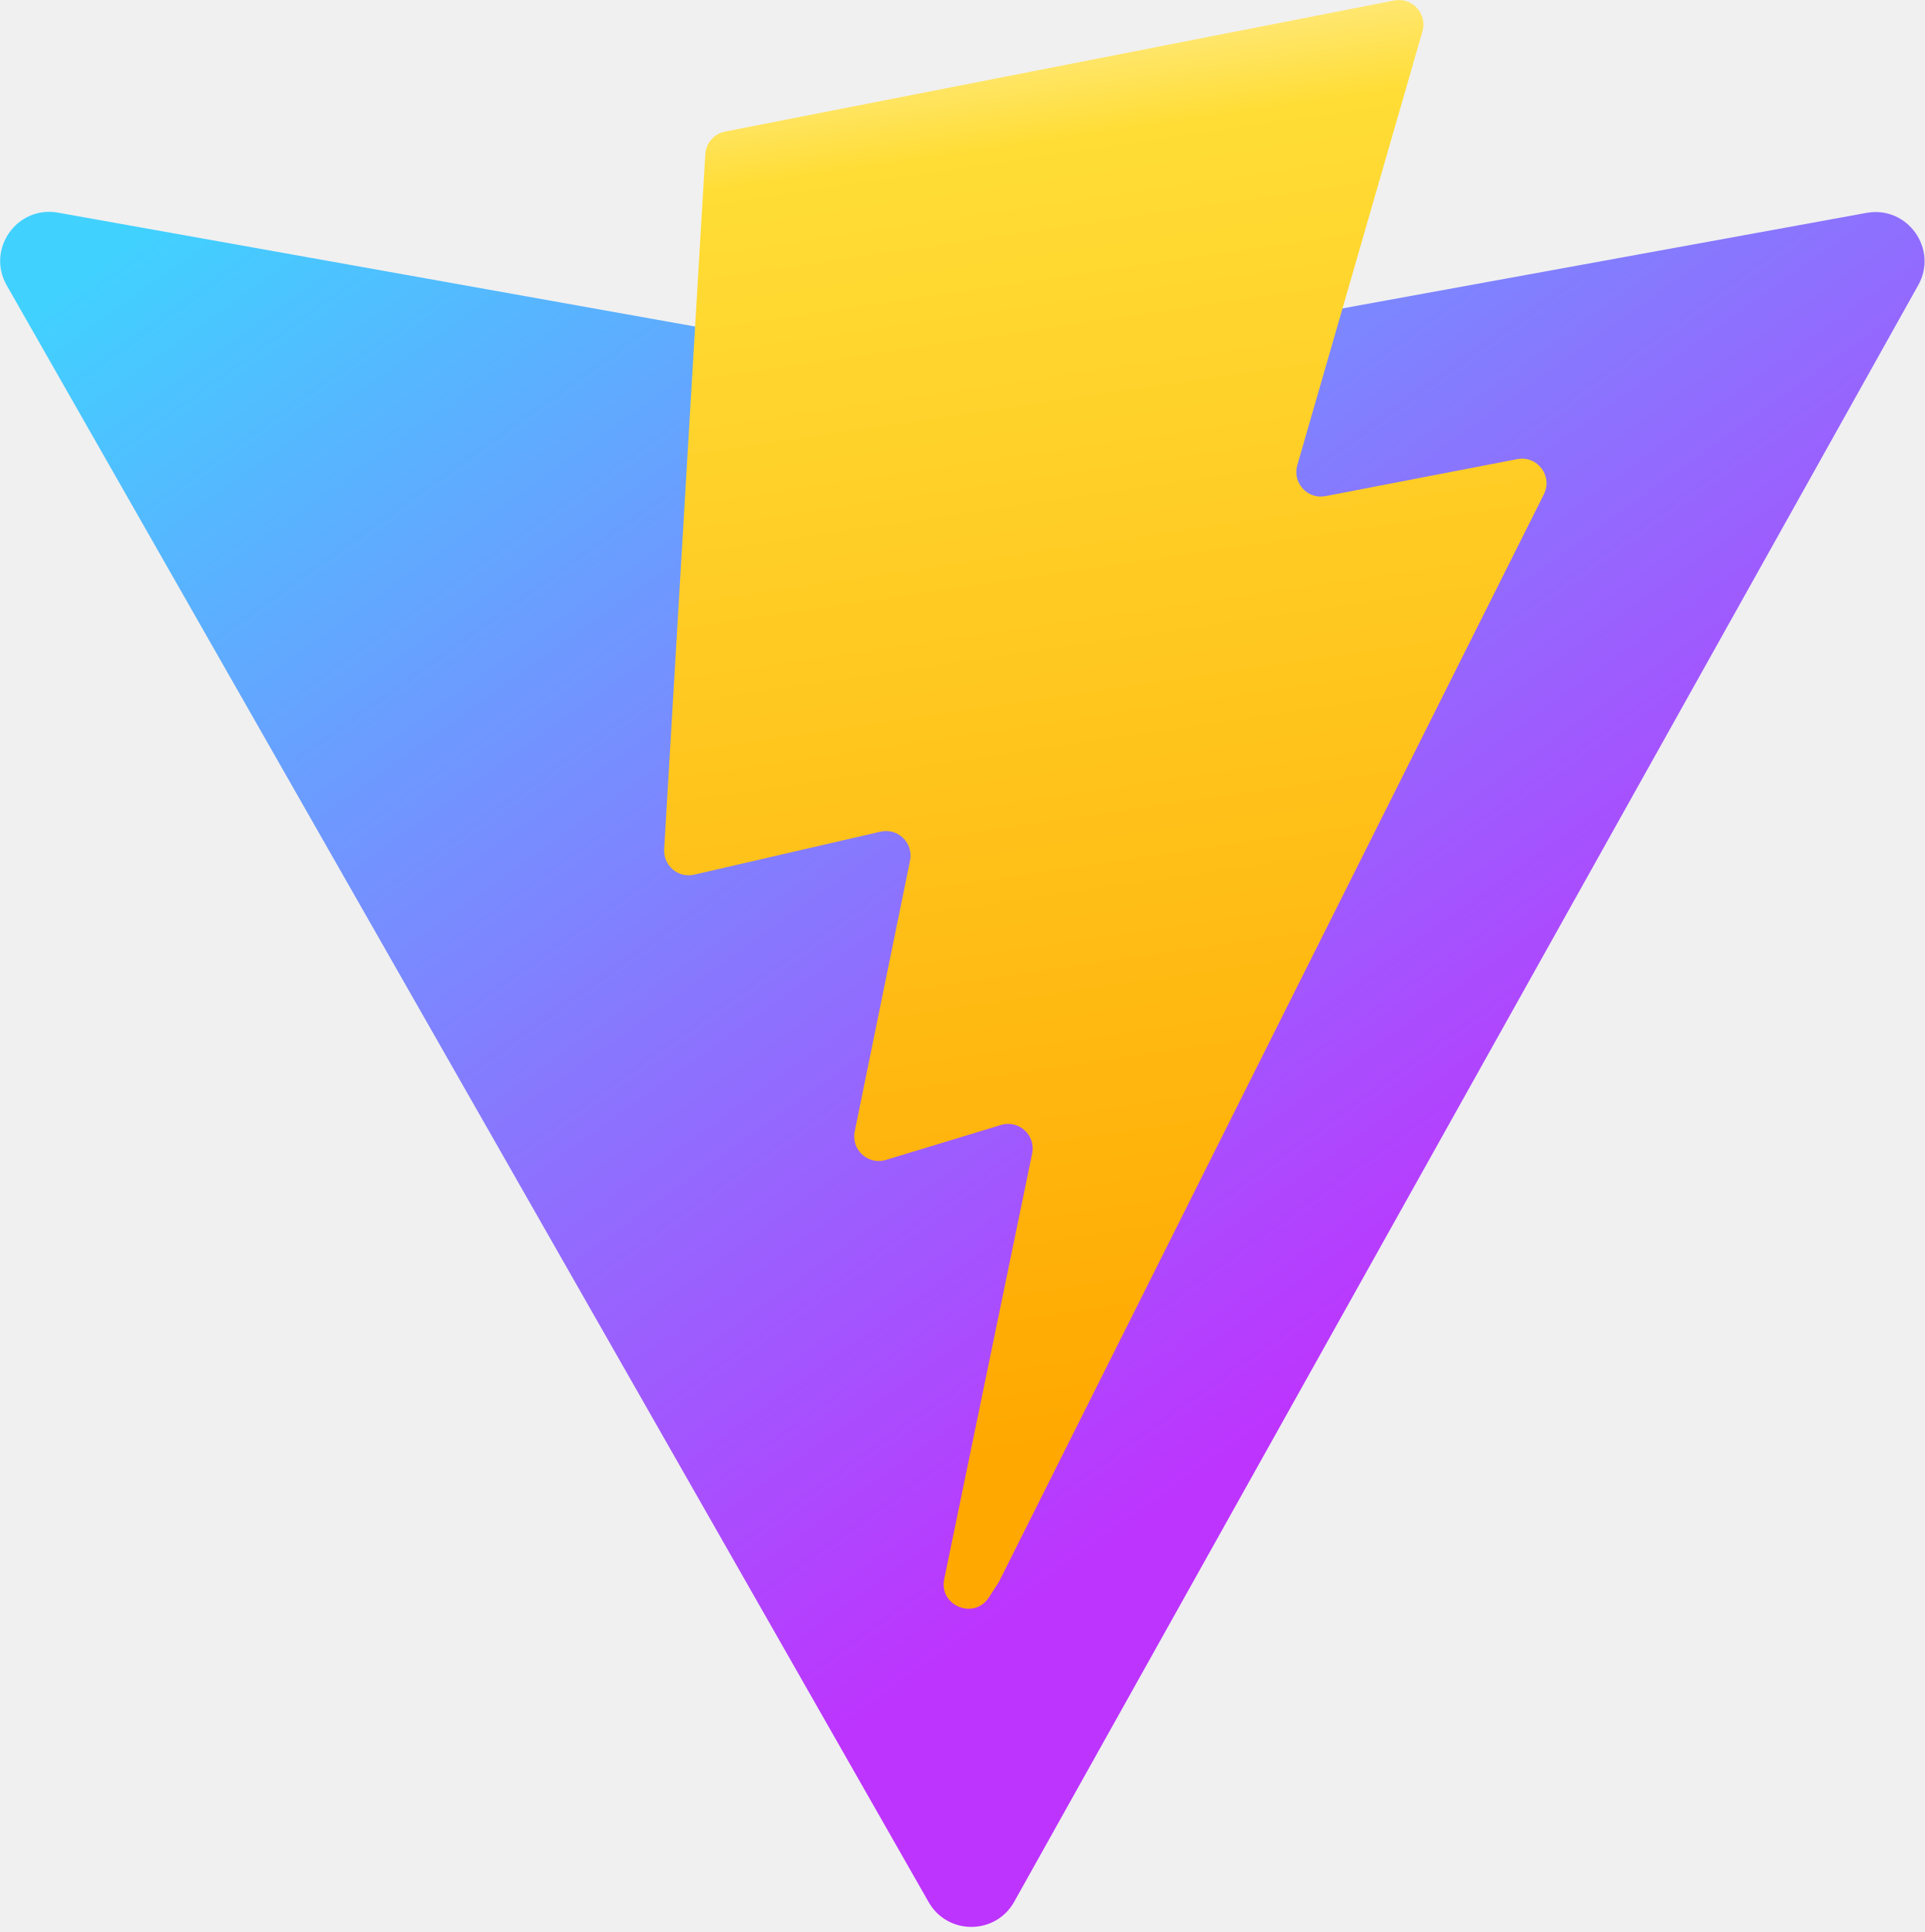
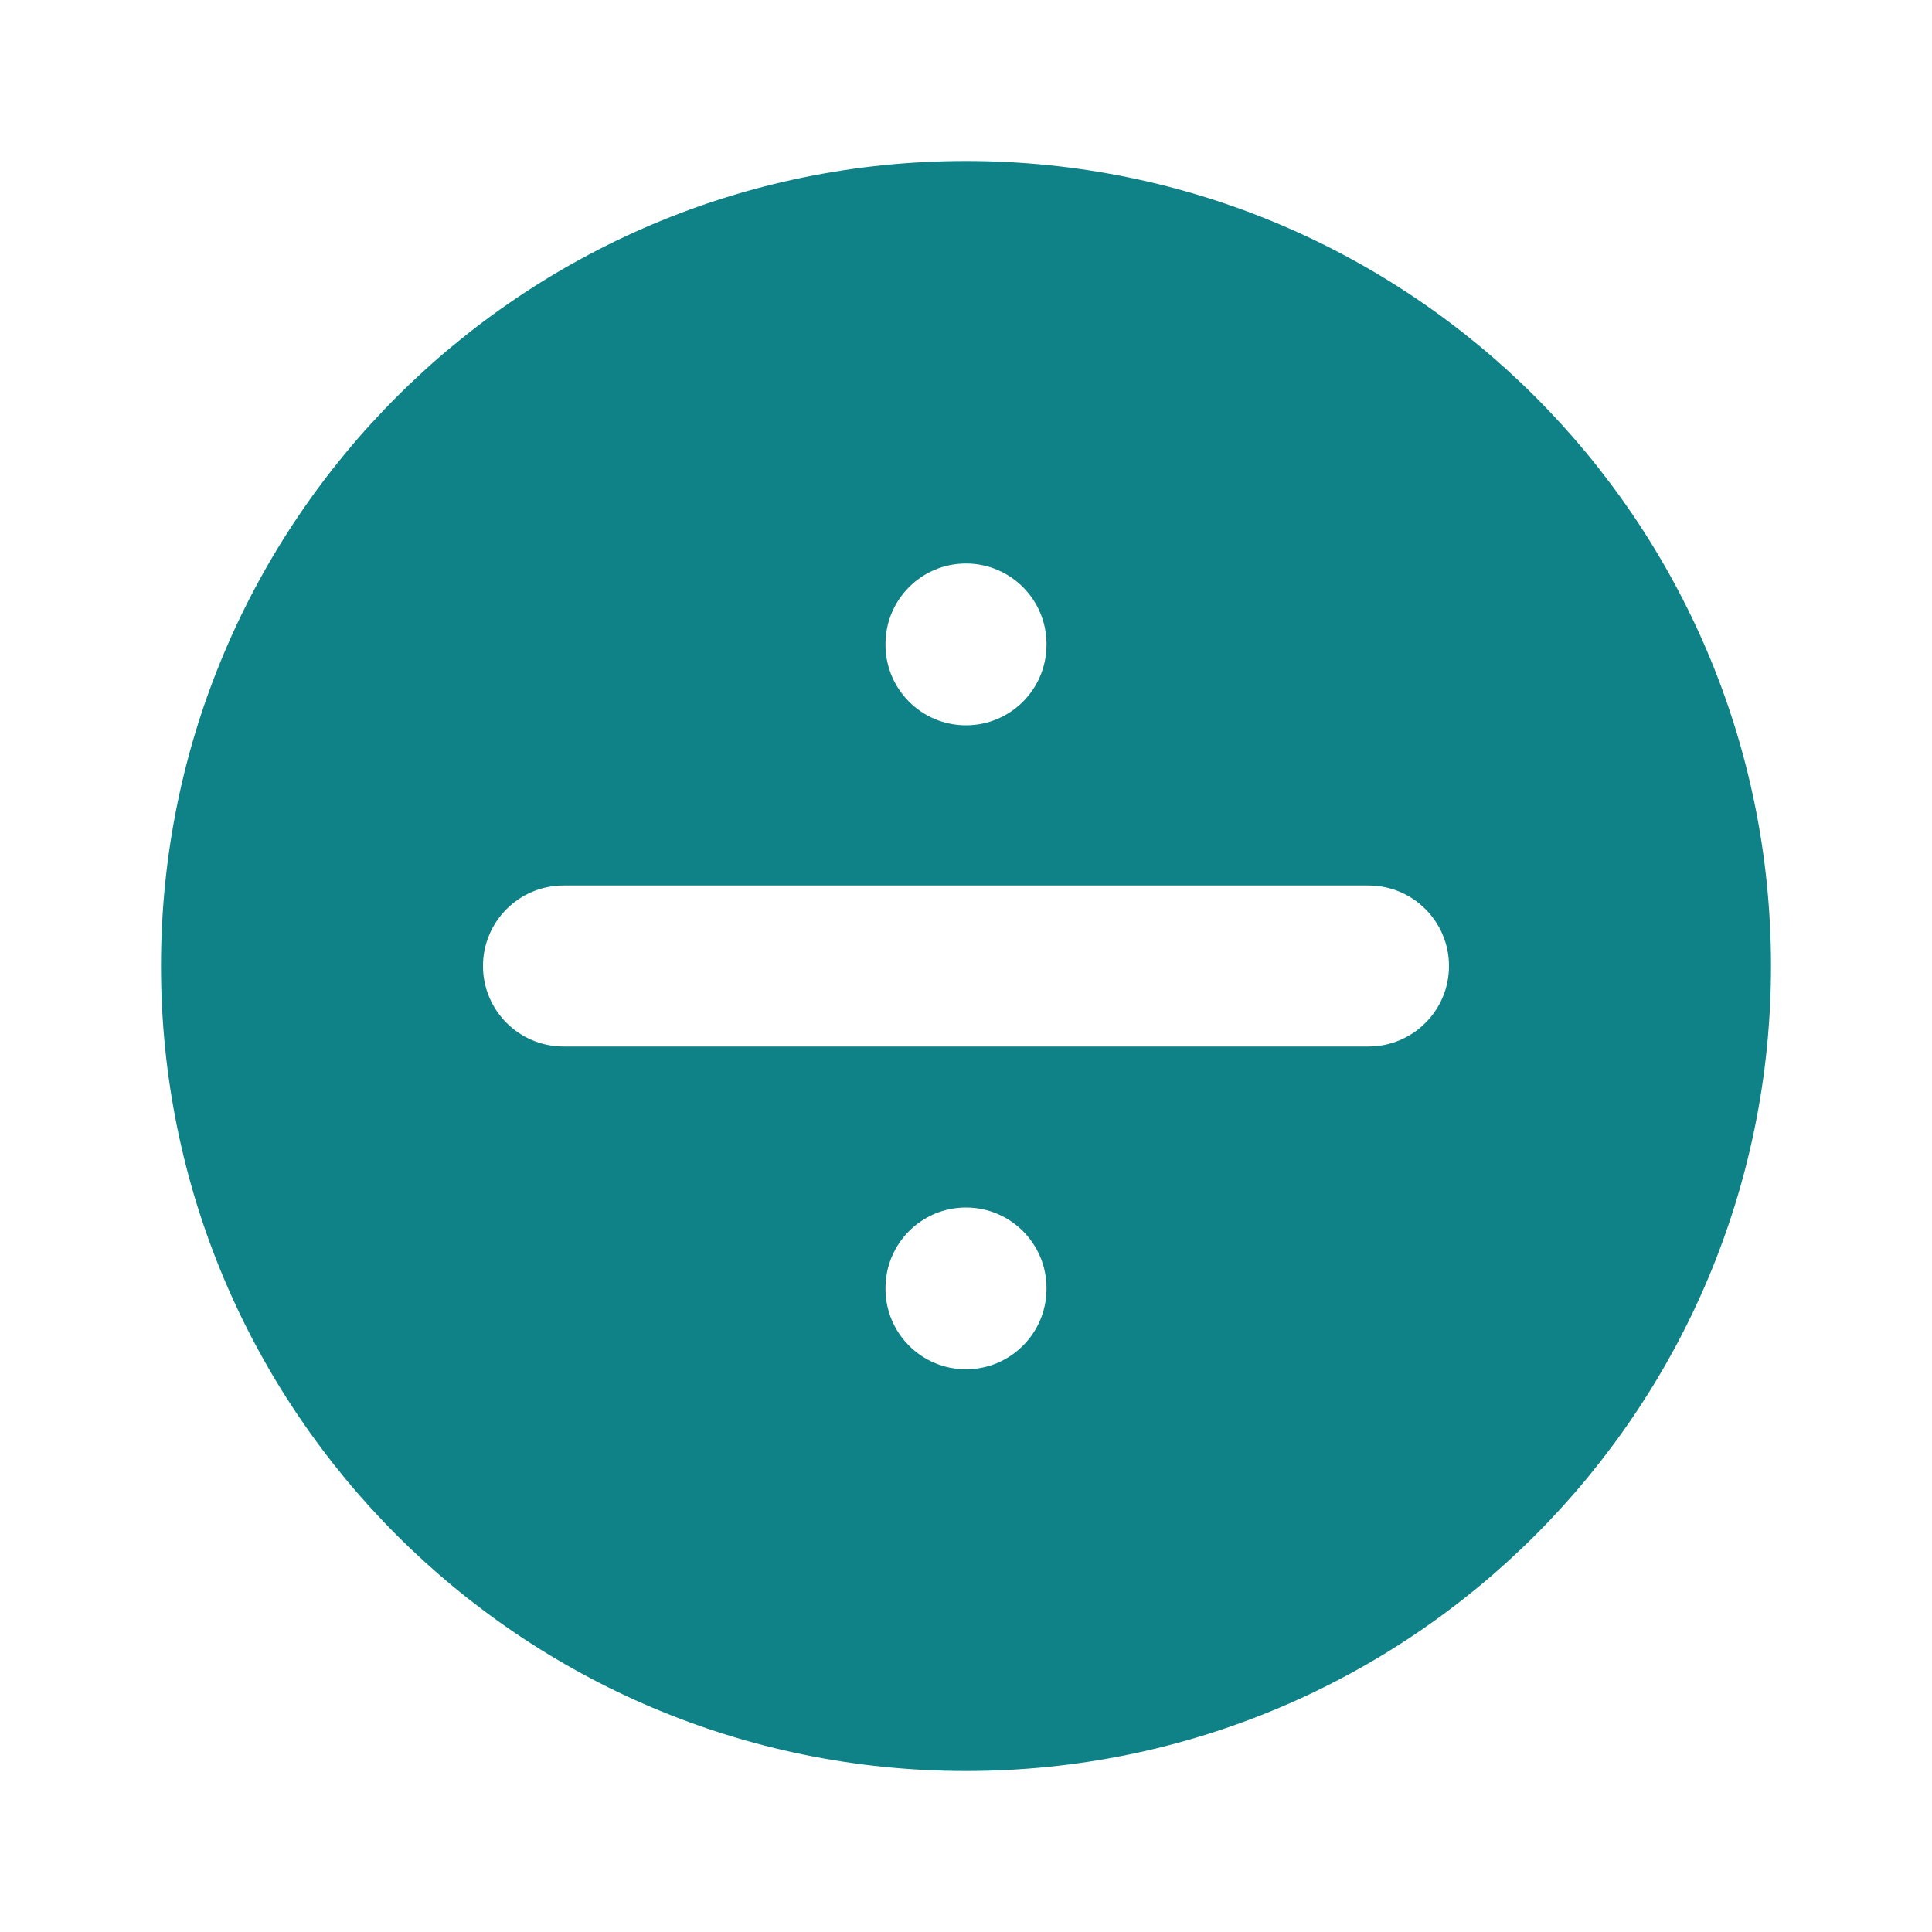
- <svg xmlns="http://www.w3.org/2000/svg" aria-hidden="true" role="img" class="iconify iconify--logos" width="31.88" height="32" preserveAspectRatio="xMidYMid meet" viewBox="0 0 256 257">
-   <defs>
-     <linearGradient id="IconifyId1813088fe1fbc01fb466" x1="-.828%" x2="57.636%" y1="7.652%" y2="78.411%">
-       <stop offset="0%" stop-color="#41D1FF" />
-       <stop offset="100%" stop-color="#BD34FE" />
-     </linearGradient>
-     <linearGradient id="IconifyId1813088fe1fbc01fb467" x1="43.376%" x2="50.316%" y1="2.242%" y2="89.03%">
-       <stop offset="0%" stop-color="#FFEA83" />
-       <stop offset="8.333%" stop-color="#FFDD35" />
-       <stop offset="100%" stop-color="#FFA800" />
-     </linearGradient>
-   </defs>
-   <path fill="url(#IconifyId1813088fe1fbc01fb466)" d="M255.153 37.938L134.897 252.976c-2.483 4.44-8.862 4.466-11.382.048L.875 37.958c-2.746-4.814 1.371-10.646 6.827-9.67l120.385 21.517a6.537 6.537 0 0 0 2.322-.004l117.867-21.483c5.438-.991 9.574 4.796 6.877 9.62Z" />
-   <path fill="url(#IconifyId1813088fe1fbc01fb467)" d="M185.432.063L96.44 17.501a3.268 3.268 0 0 0-2.634 3.014l-5.474 92.456a3.268 3.268 0 0 0 3.997 3.378l24.777-5.718c2.318-.535 4.413 1.507 3.936 3.838l-7.361 36.047c-.495 2.426 1.782 4.5 4.151 3.78l15.304-4.649c2.372-.72 4.652 1.36 4.15 3.788l-11.698 56.621c-.732 3.542 3.979 5.473 5.943 2.437l1.313-2.028l72.516-144.72c1.215-2.423-.88-5.186-3.54-4.672l-25.505 4.922c-2.396.462-4.435-1.77-3.759-4.114l16.646-57.705c.677-2.35-1.37-4.583-3.769-4.113Z" />
+ <svg xmlns="http://www.w3.org/2000/svg" viewBox="0 0 24 24" fill="none">
+   <g id="SVGRepo_bgCarrier" stroke-width="0" />
+   <g id="SVGRepo_tracerCarrier" stroke-linecap="round" stroke-linejoin="round" />
+   <g id="SVGRepo_iconCarrier">
+     <rect width="24" height="24" fill="white" />
+     <path fill-rule="evenodd" clip-rule="evenodd" d="M12 9.01C11.448 9.01 11 8.562 11 8.01V8C11 7.448 11.448 7 12 7C12.552 7 13 7.448 13 8V8.01C13 8.562 12.552 9.01 12 9.01ZM6 12C6 11.448 6.448 11 7 11H17C17.552 11 18 11.448 18 12C18 12.552 17.552 13 17 13H7C6.448 13 6 12.552 6 12ZM11 16.01C11 16.562 11.448 17.01 12 17.01C12.552 17.01 13 16.562 13 16.01V16C13 15.448 12.552 15 12 15C11.448 15 11 15.448 11 16V16.01ZM2 12C2 6.477 6.477 2 12 2C17.523 2 22 6.477 22 12C22 17.523 17.523 22 12 22C6.477 22 2 17.523 2 12Z" fill="#0f8288" />
+   </g>
</svg>
